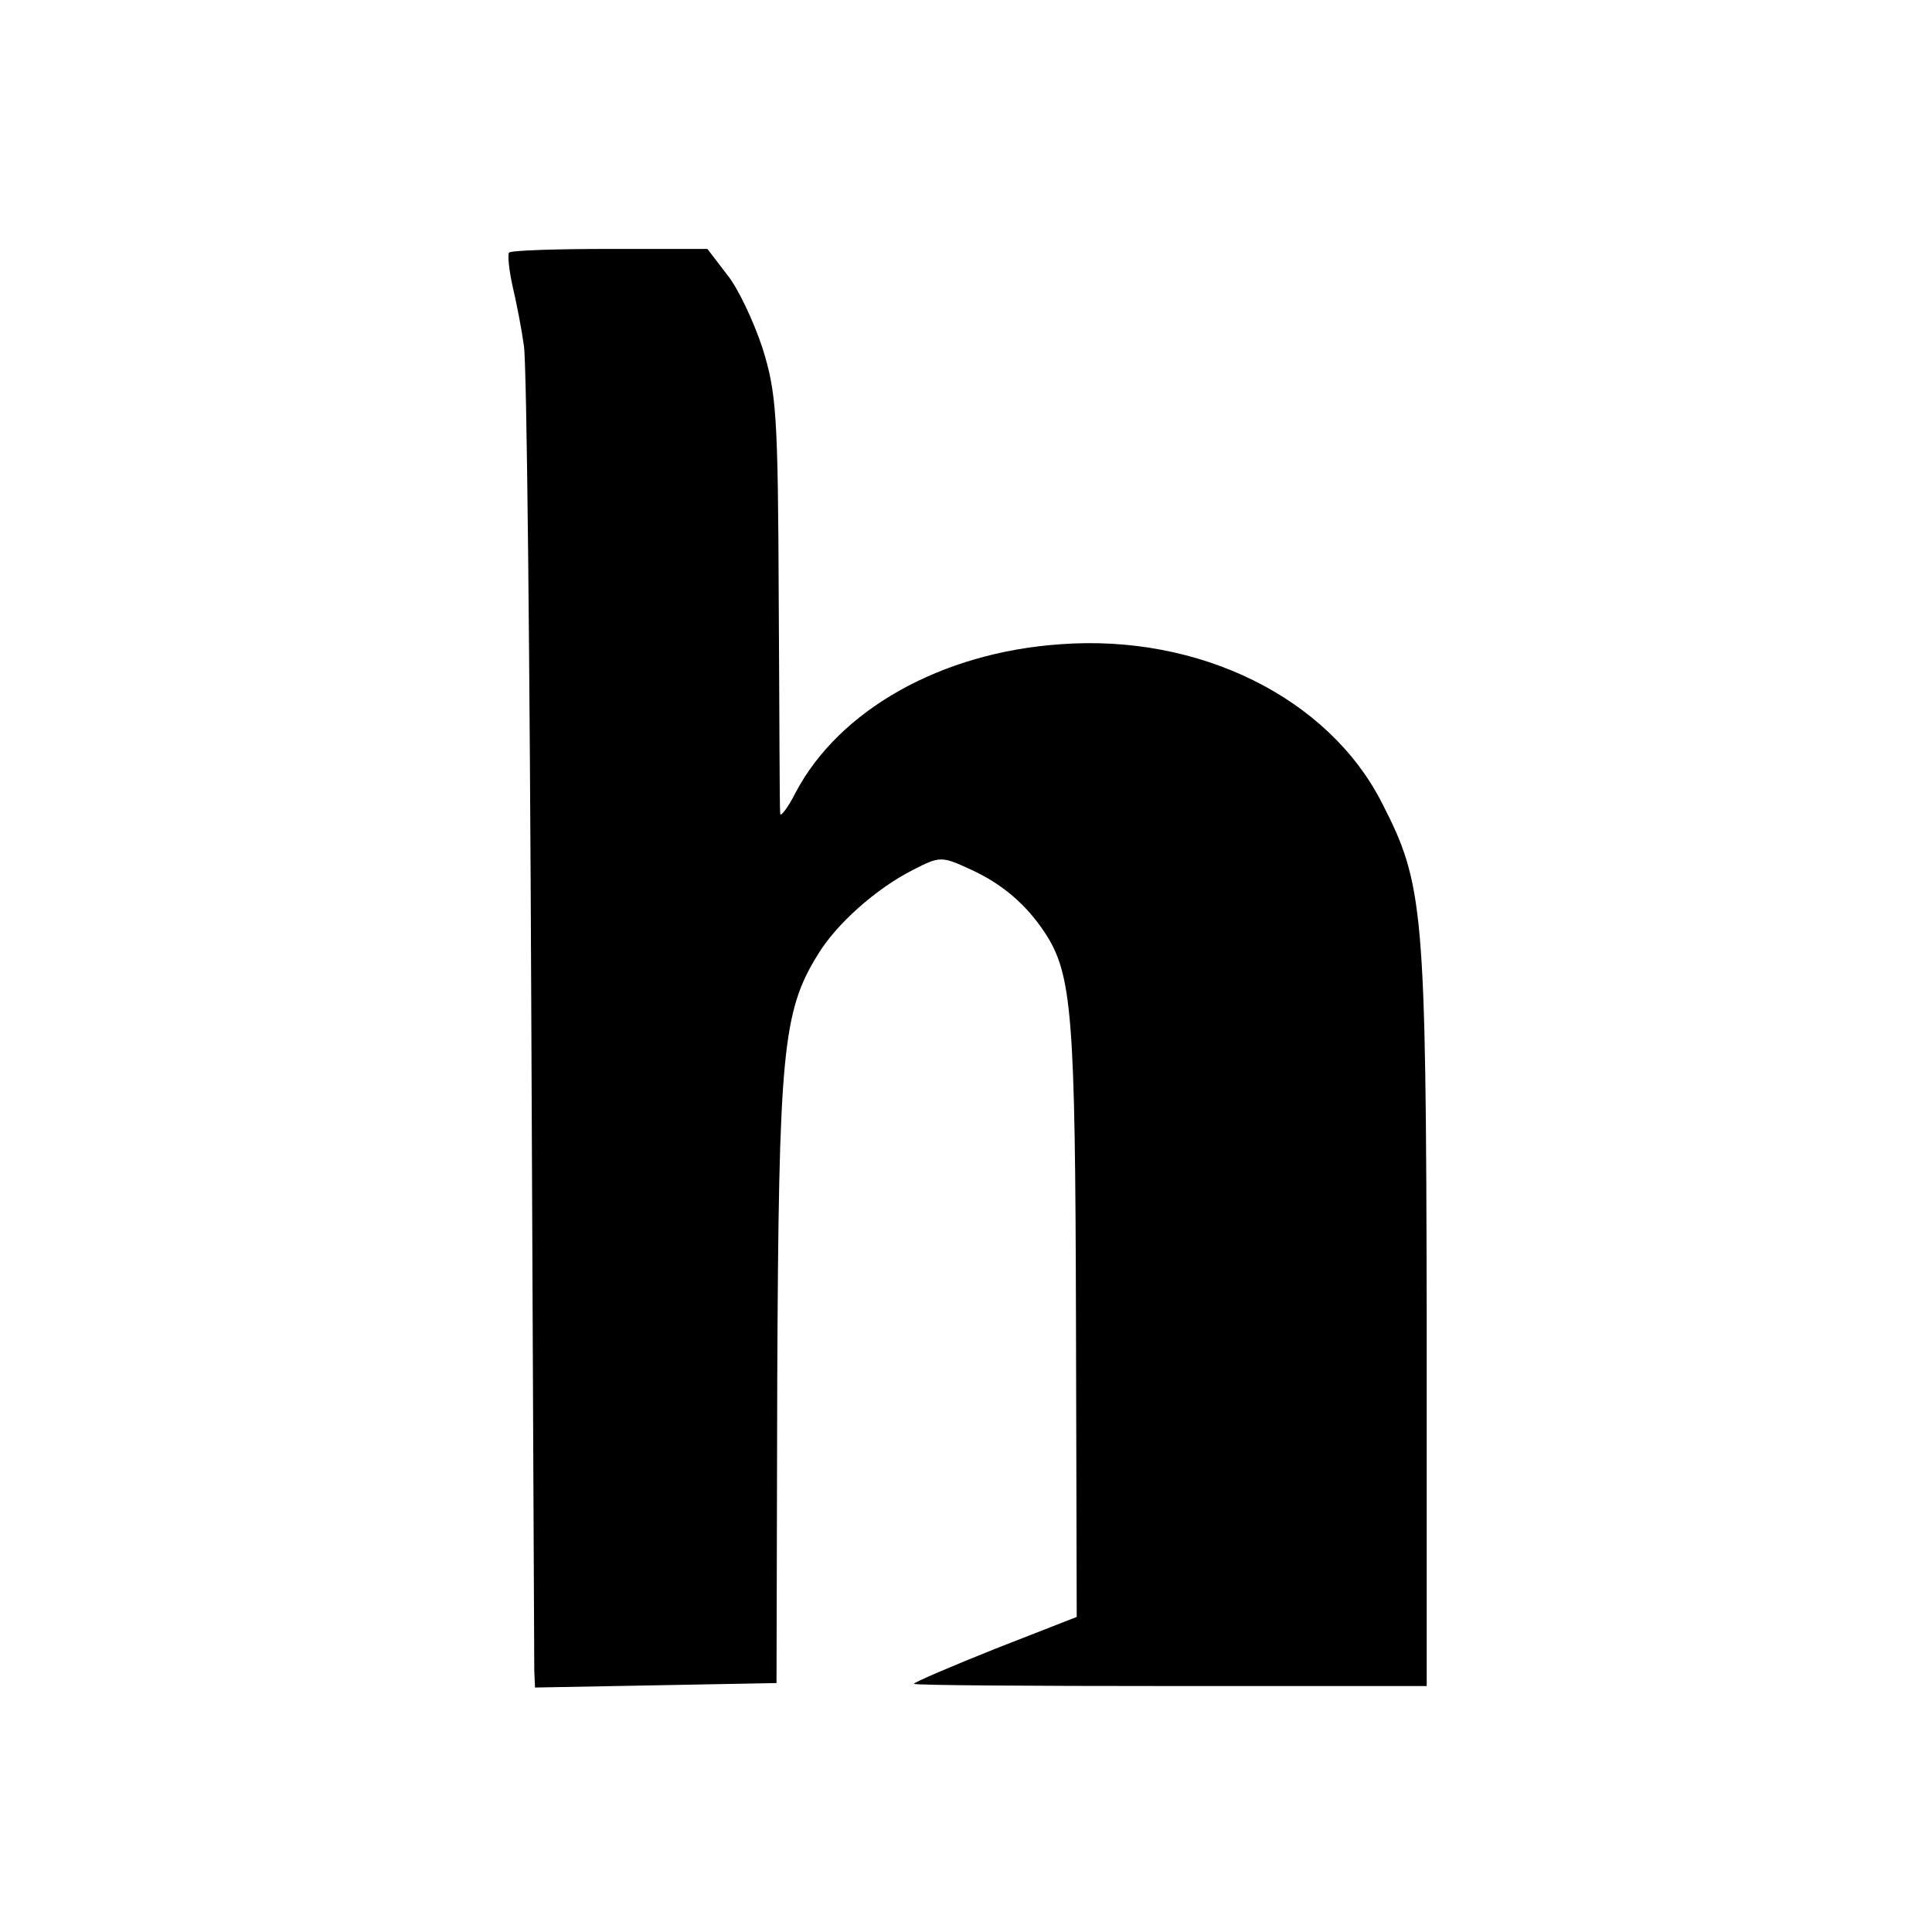
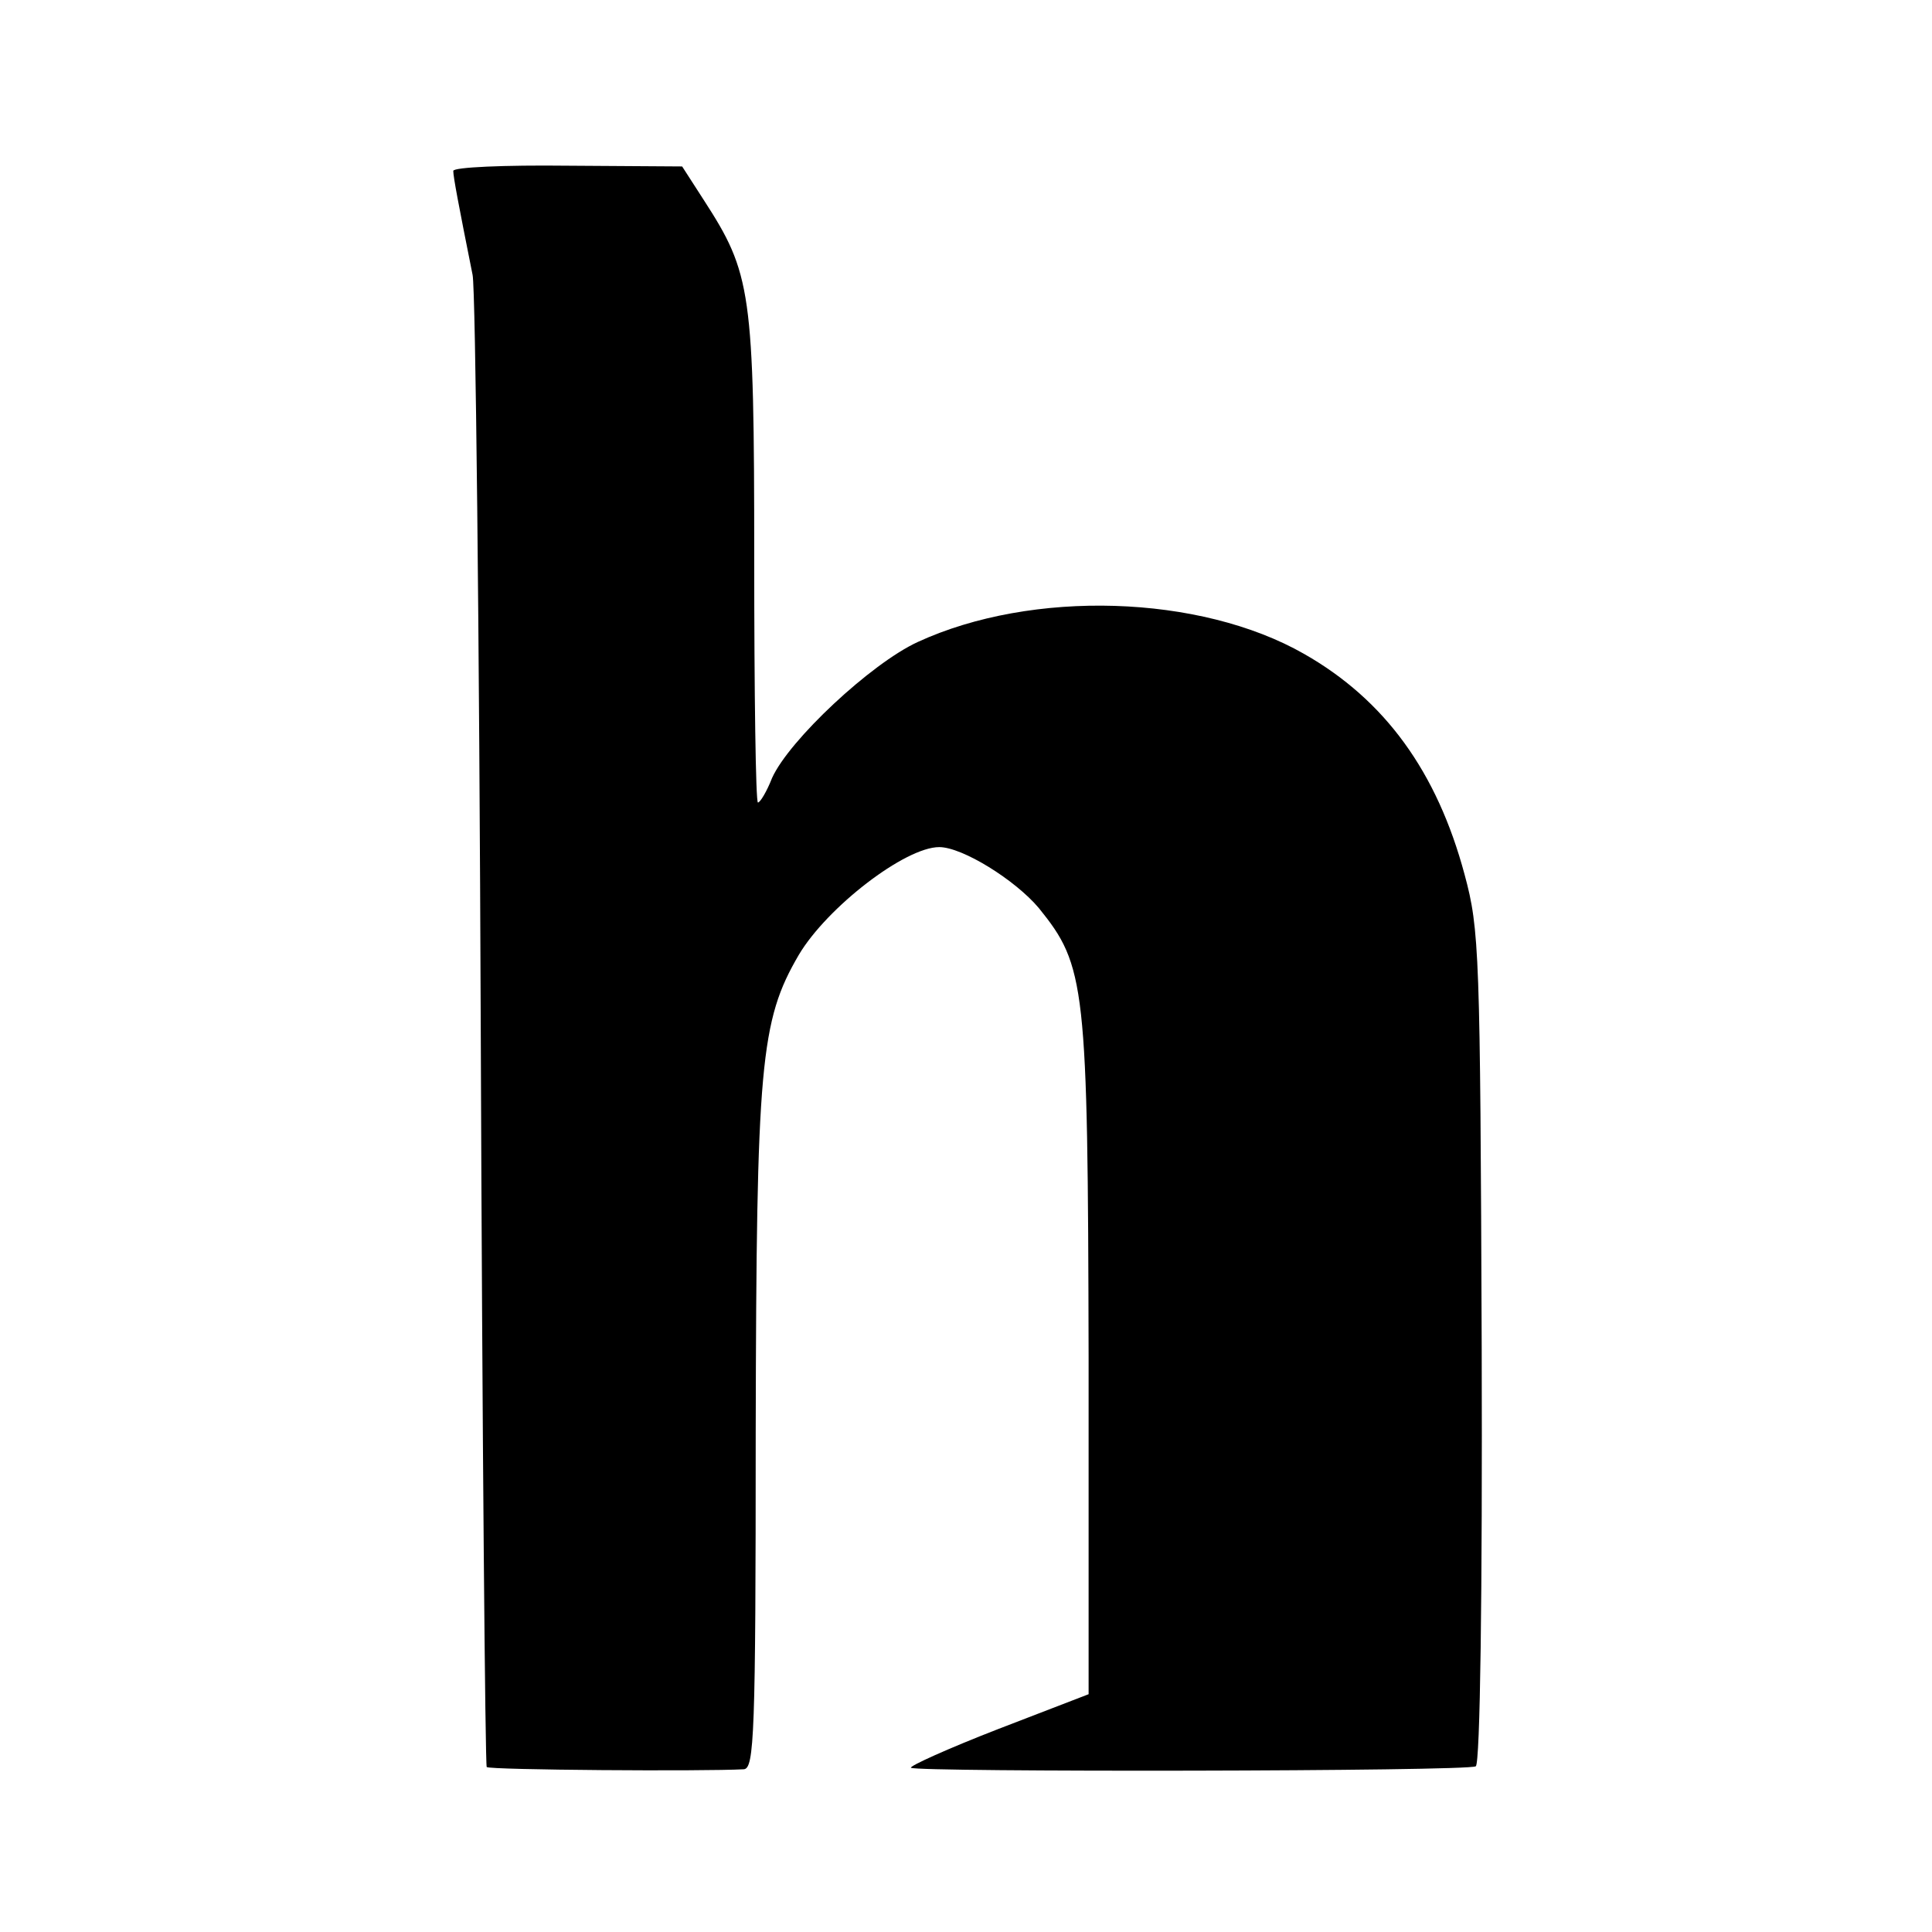
<svg xmlns="http://www.w3.org/2000/svg" version="1.0" width="260pt" height="260pt" viewBox="0 0 260 260" preserveAspectRatio="xMidYMid meet">
  <g transform="translate(0,260) scale(0.1,-0.1)" fill="#000000" stroke="none">
-     <path d="M685 2260 c-2 -3 0 -24 5 -46 5 -21 12 -57 15 -79 4 -22 8 -427 10 -900 2 -473 4 -870 4 -883 l1 -23 163 3 162 3 1 411 c2 438 7 493 55 570 25 41 78 88 127 113 37 19 39 19 78 1 42 -19 75 -47 100 -85 37 -56 41 -111 42 -521 l1 -400 -110 -43 c-60 -24 -109 -45 -109 -47 0 -2 155 -3 345 -3 l345 0 0 502 c-1 544 -4 577 -60 686 -72 142 -246 228 -433 214 -160 -11 -297 -88 -356 -199 -11 -22 -21 -34 -21 -29 -1 6 -1 134 -2 285 -1 253 -3 281 -22 342 -12 36 -33 81 -48 99 l-26 34 -132 0 c-72 0 -133 -2 -135 -5z" />
+     <path d="M610 2370 c0 -8 7 -45 26 -140 4 -19 9 -478 11 -1020 2 -541 6 -986 8 -988 4 -4 292 -6 346 -3 14 1 16 46 16 454 1 495 6 553 58 642 38 64 143 145 189 145 31 0 102 -44 134 -82 63 -78 66 -102 67 -605 l0 -453 -122 -47 c-67 -26 -120 -50 -117 -52 6 -6 750 -5 760 2 6 3 9 234 8 564 -2 532 -3 562 -23 636 -37 138 -107 235 -216 297 -140 80 -366 87 -520 16 -63 -29 -173 -132 -196 -183 -7 -18 -16 -33 -19 -33 -3 0 -5 147 -5 328 0 361 -4 384 -68 483 l-29 45 -154 1 c-85 1 -154 -2 -154 -7z" />
  </g>
</svg>
